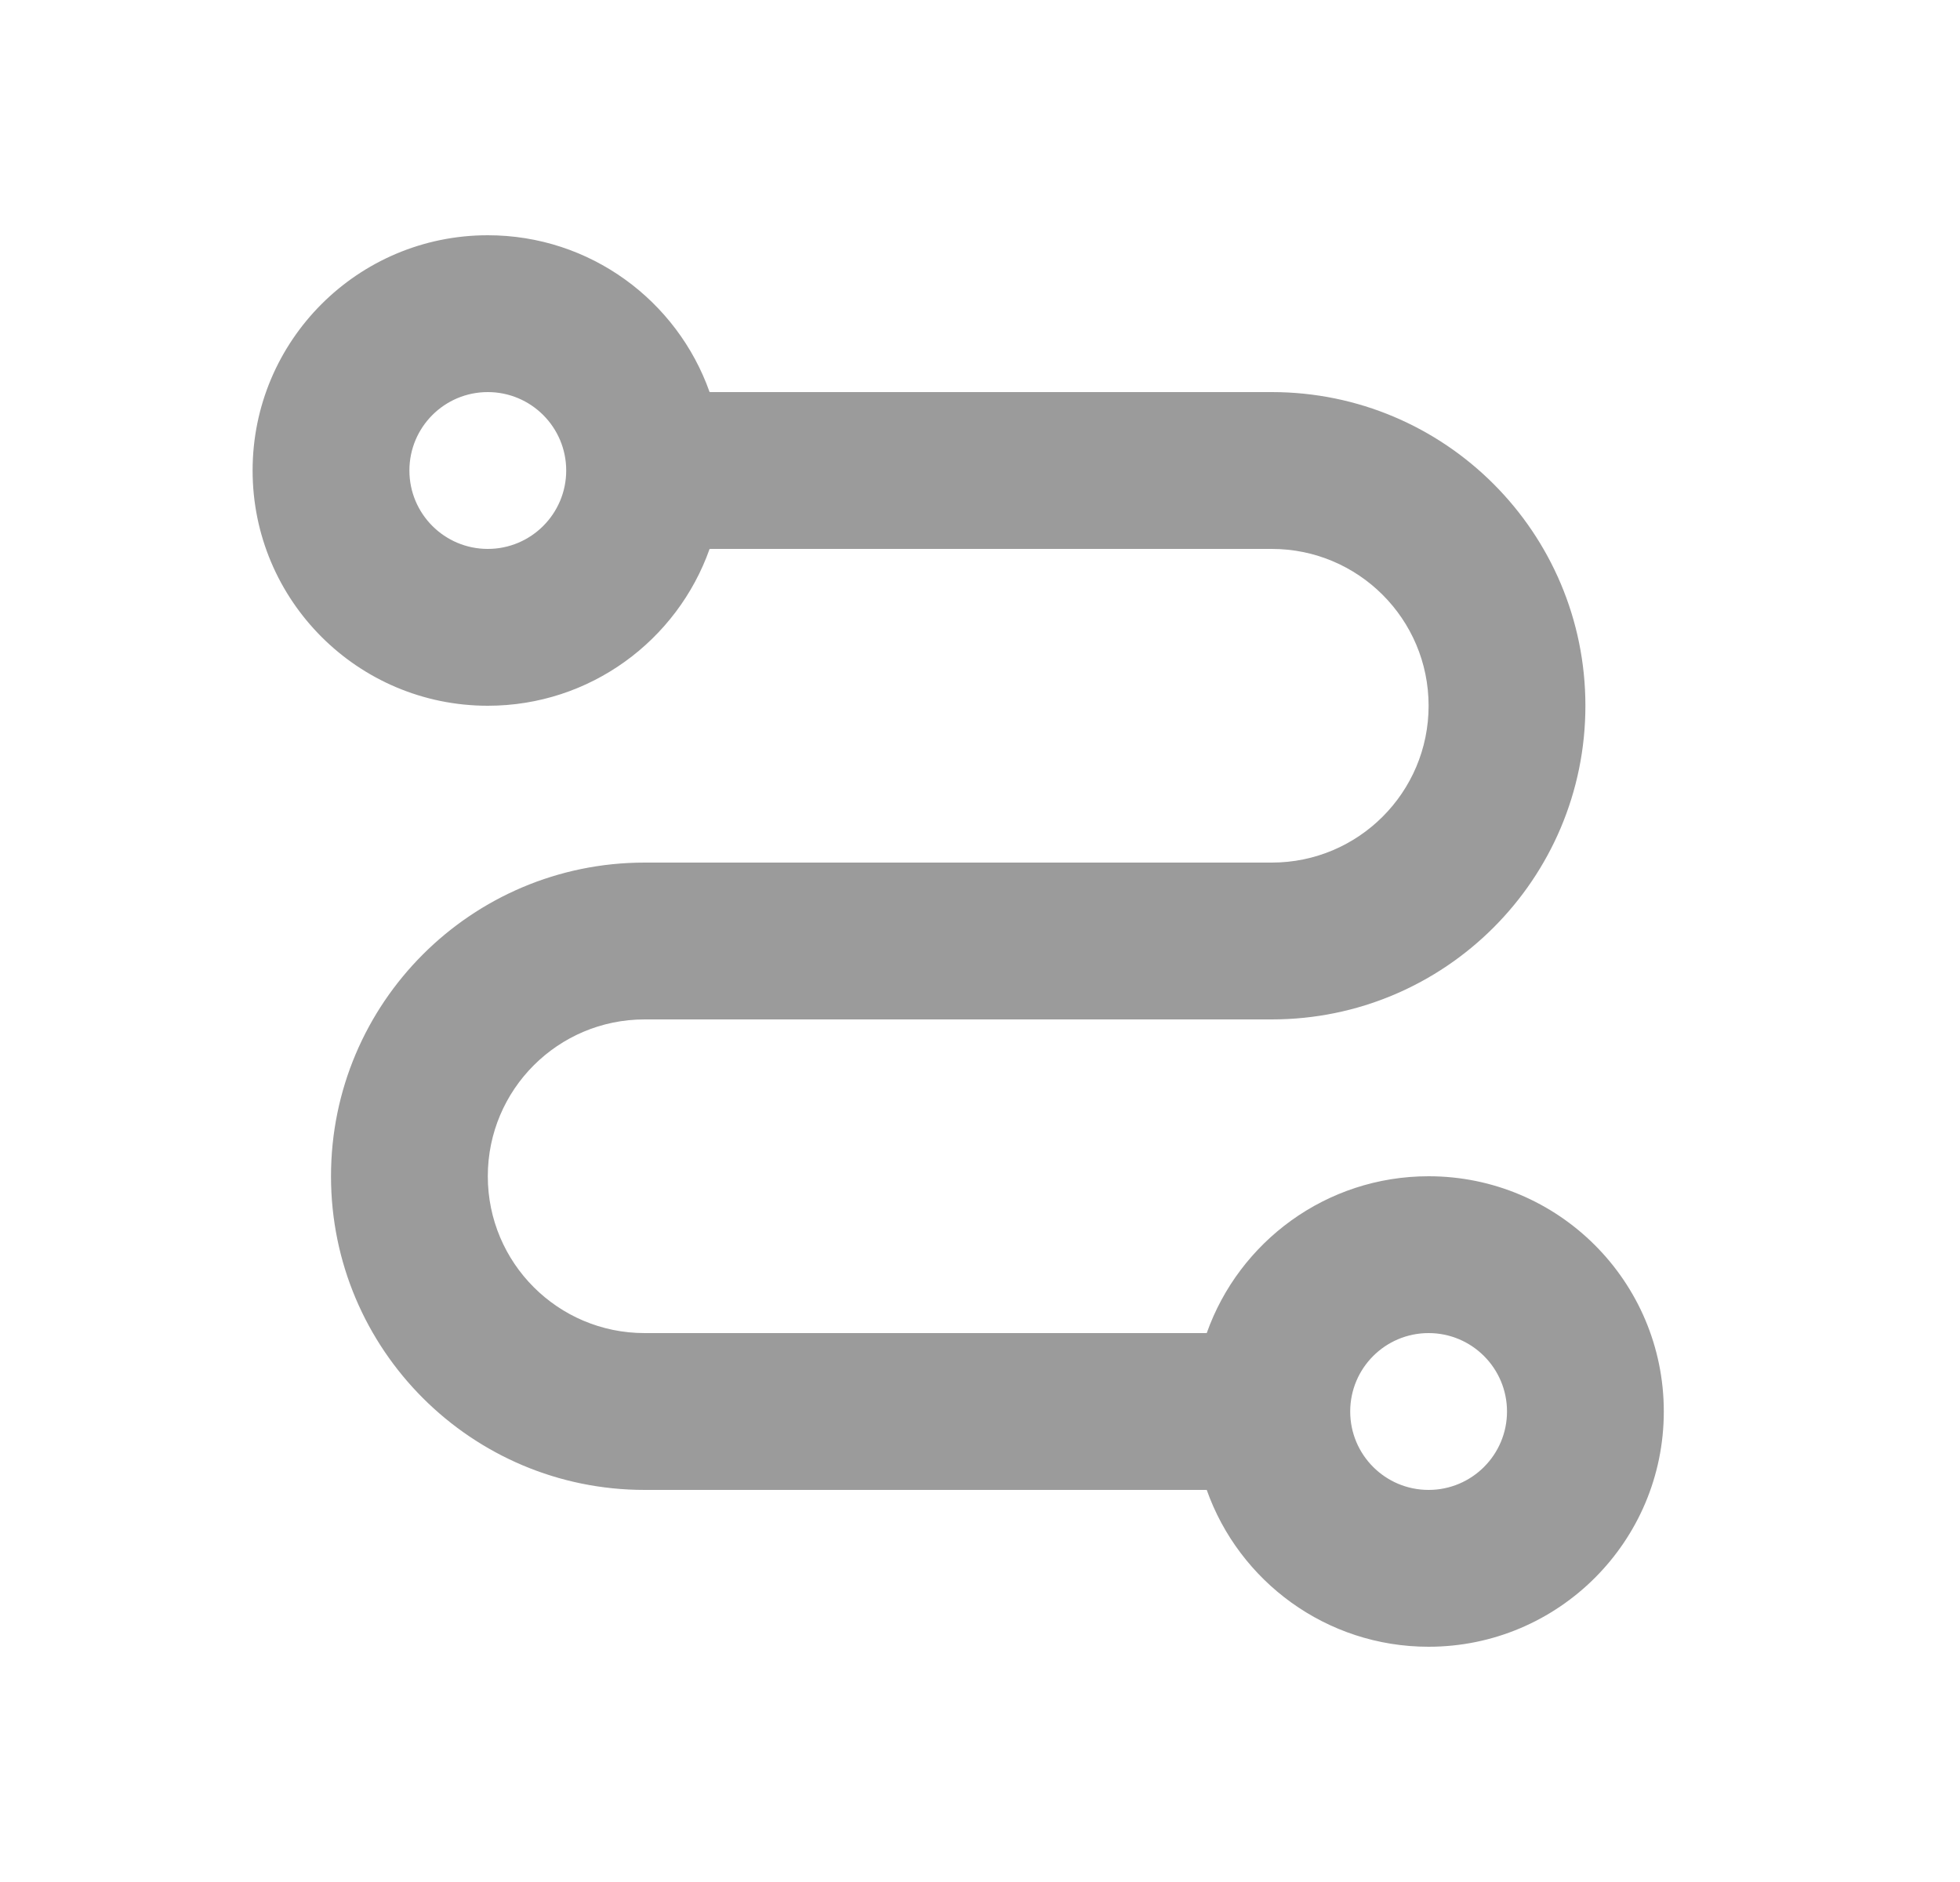
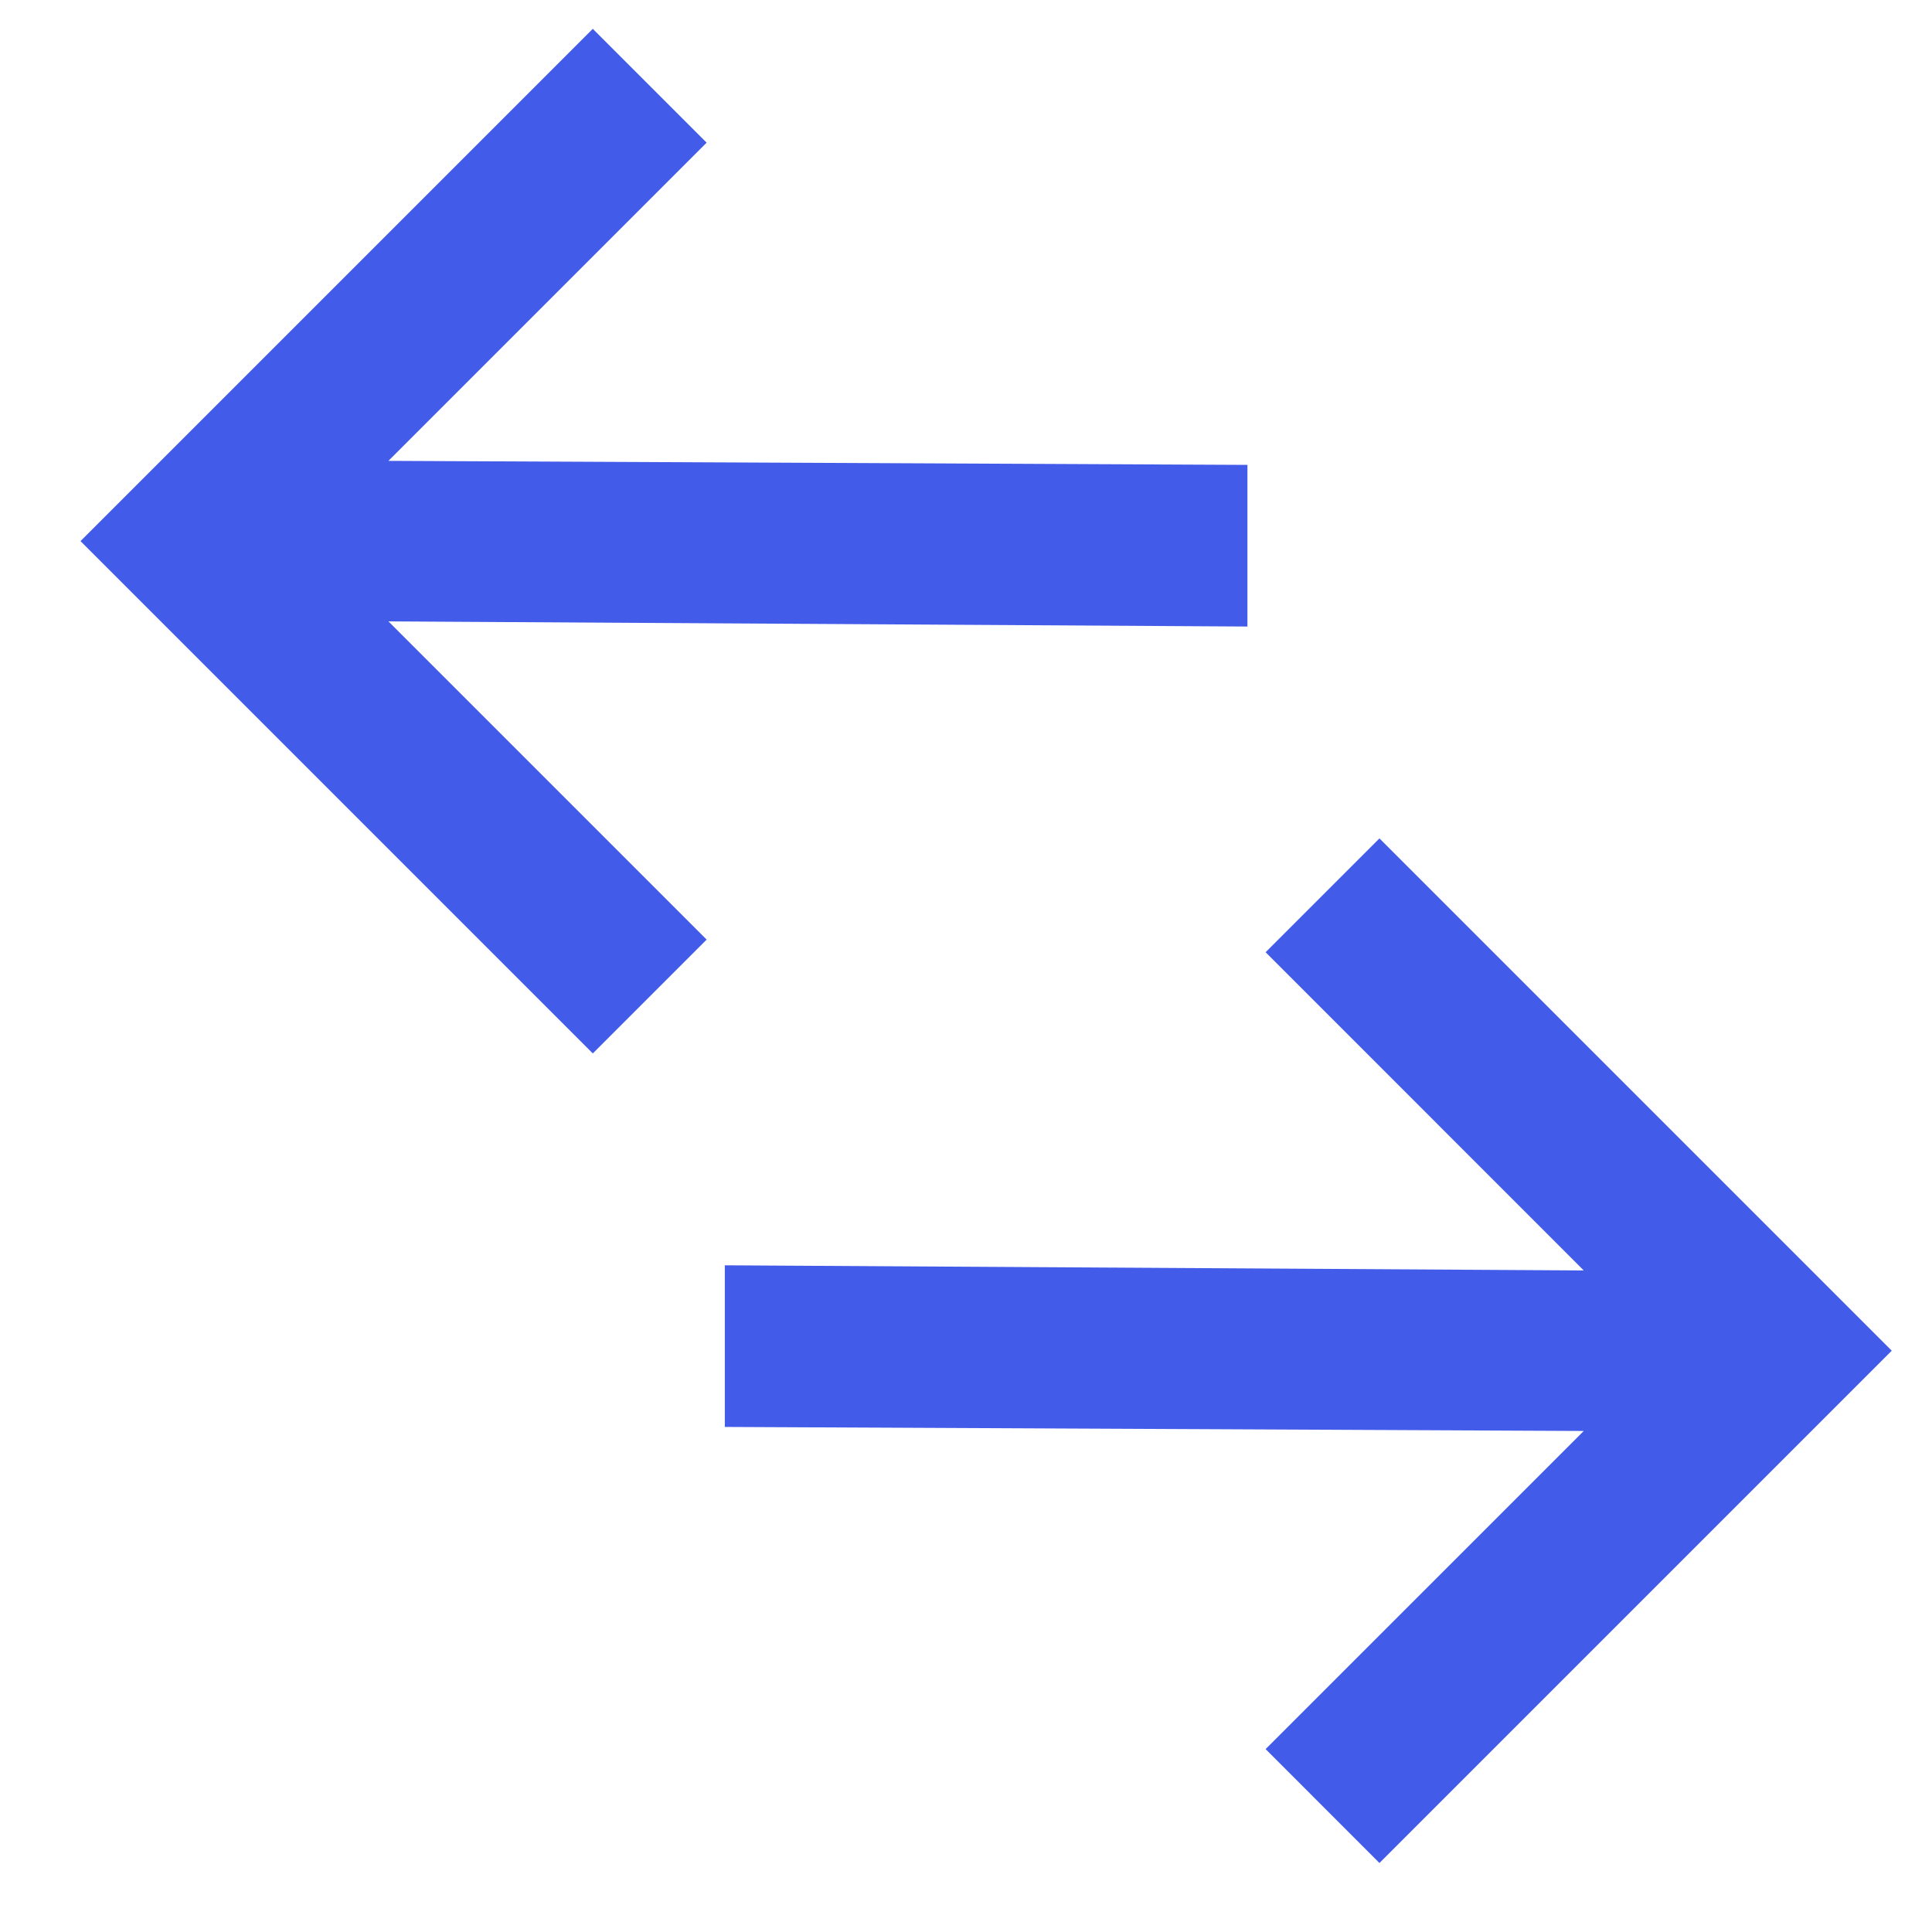
- <svg xmlns="http://www.w3.org/2000/svg" width="25" height="24" viewBox="0 0 25 24" fill="none">
-   <path fillRule="evenodd" clipRule="evenodd" d="M6.222 5C5.669 5 5.222 5.448 5.222 6C5.222 6.552 5.669 7 6.222 7C6.774 7 7.222 6.552 7.222 6C7.222 5.448 6.774 5 6.222 5ZM3.222 6C3.222 4.343 4.565 3 6.222 3C7.528 3 8.639 3.835 9.051 5H16.222C18.431 5 20.222 6.791 20.222 9C20.222 11.209 18.431 13 16.222 13H8.222C7.117 13 6.222 13.895 6.222 15C6.222 16.105 7.117 17 8.222 17H15.392C15.804 15.835 16.916 15 18.222 15C19.878 15 21.222 16.343 21.222 18C21.222 19.657 19.878 21 18.222 21C16.916 21 15.804 20.165 15.392 19H8.222C6.013 19 4.222 17.209 4.222 15C4.222 12.791 6.013 11 8.222 11H16.222C17.326 11 18.222 10.105 18.222 9C18.222 7.895 17.326 7 16.222 7H9.051C8.639 8.165 7.528 9 6.222 9C4.565 9 3.222 7.657 3.222 6ZM18.222 17C17.669 17 17.222 17.448 17.222 18C17.222 18.552 17.669 19 18.222 19C18.774 19 19.222 18.552 19.222 18C19.222 17.448 18.774 17 18.222 17Z" fill="#9B9B9B" />
+ <svg xmlns="http://www.w3.org/2000/svg" width="24" height="24" viewBox="0 0 24 24" fill="none">
+   <path d="M4.825 5.725L15.496 5.775L15.496 7.783L4.825 7.719L8.778 11.672L7.364 13.086L1 6.722L7.364 0.358L8.778 1.772L4.825 5.725Z" fill="#425BE9" />
+   <path d="M19.674 17.776L9.004 17.726L9.004 15.718L19.674 15.782L15.722 11.829L17.136 10.415L23.5 16.779L17.136 23.143L15.722 21.728L19.674 17.776Z" fill="#425BE9" />
</svg>
